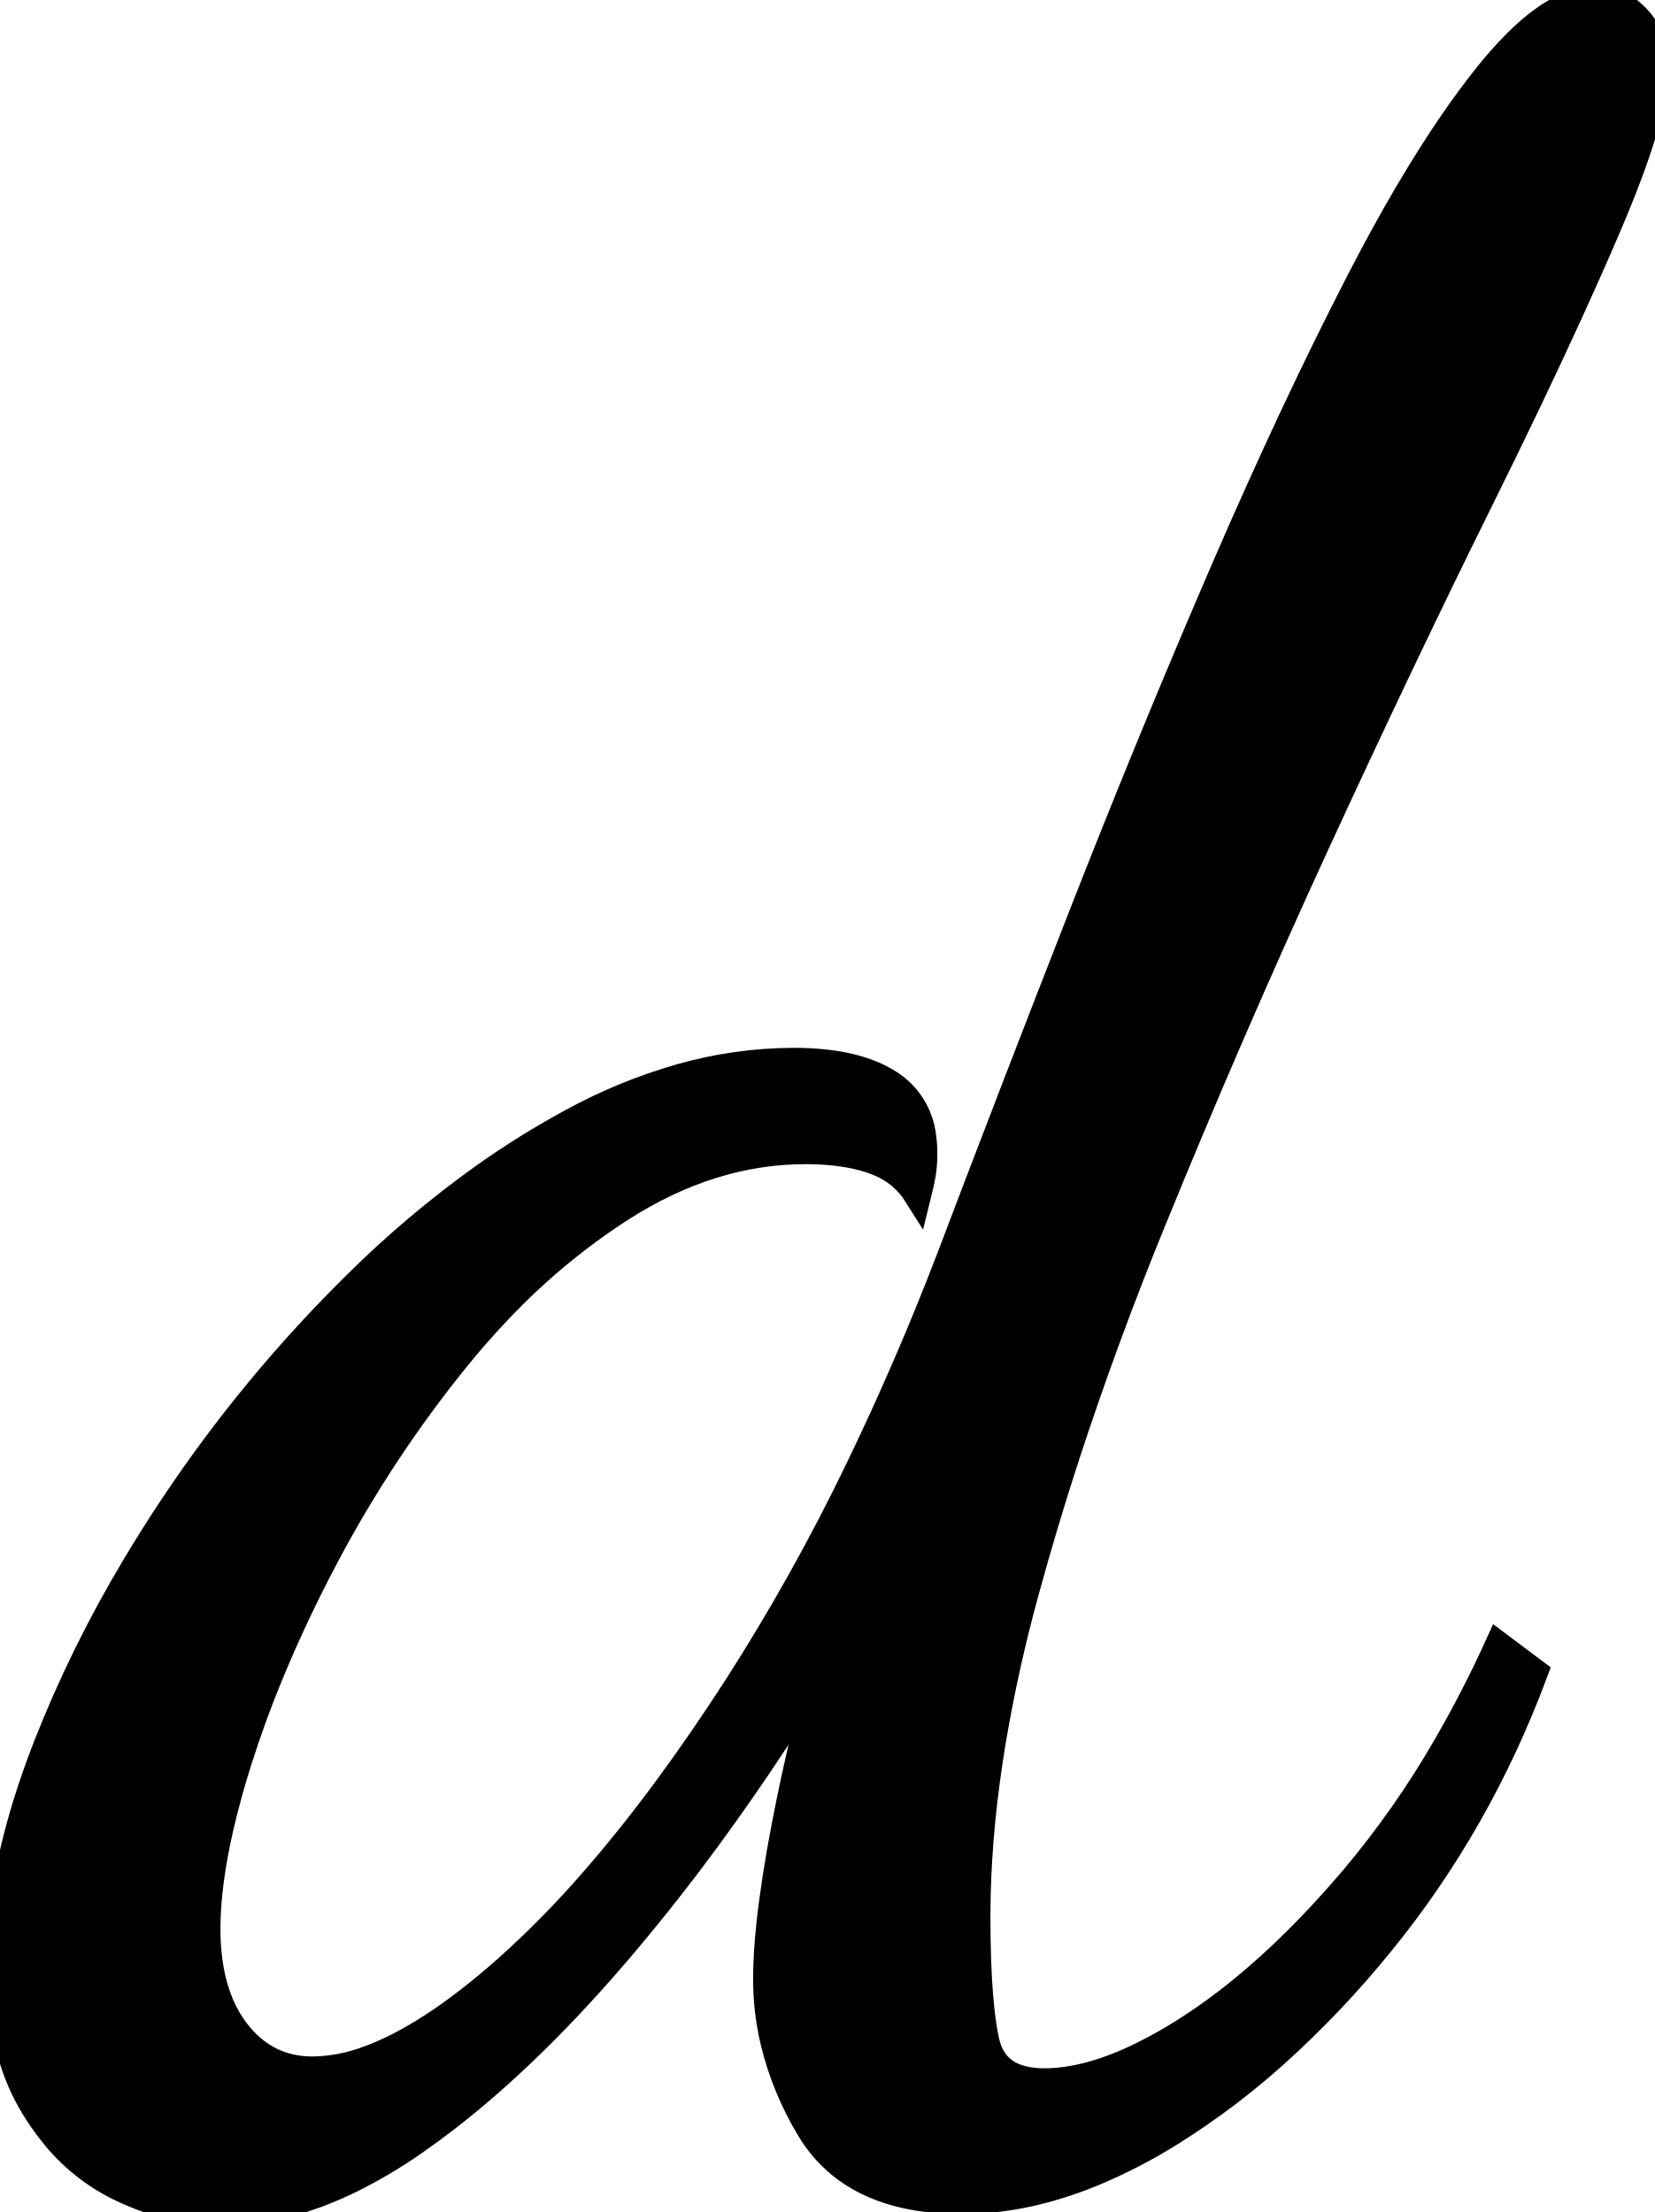
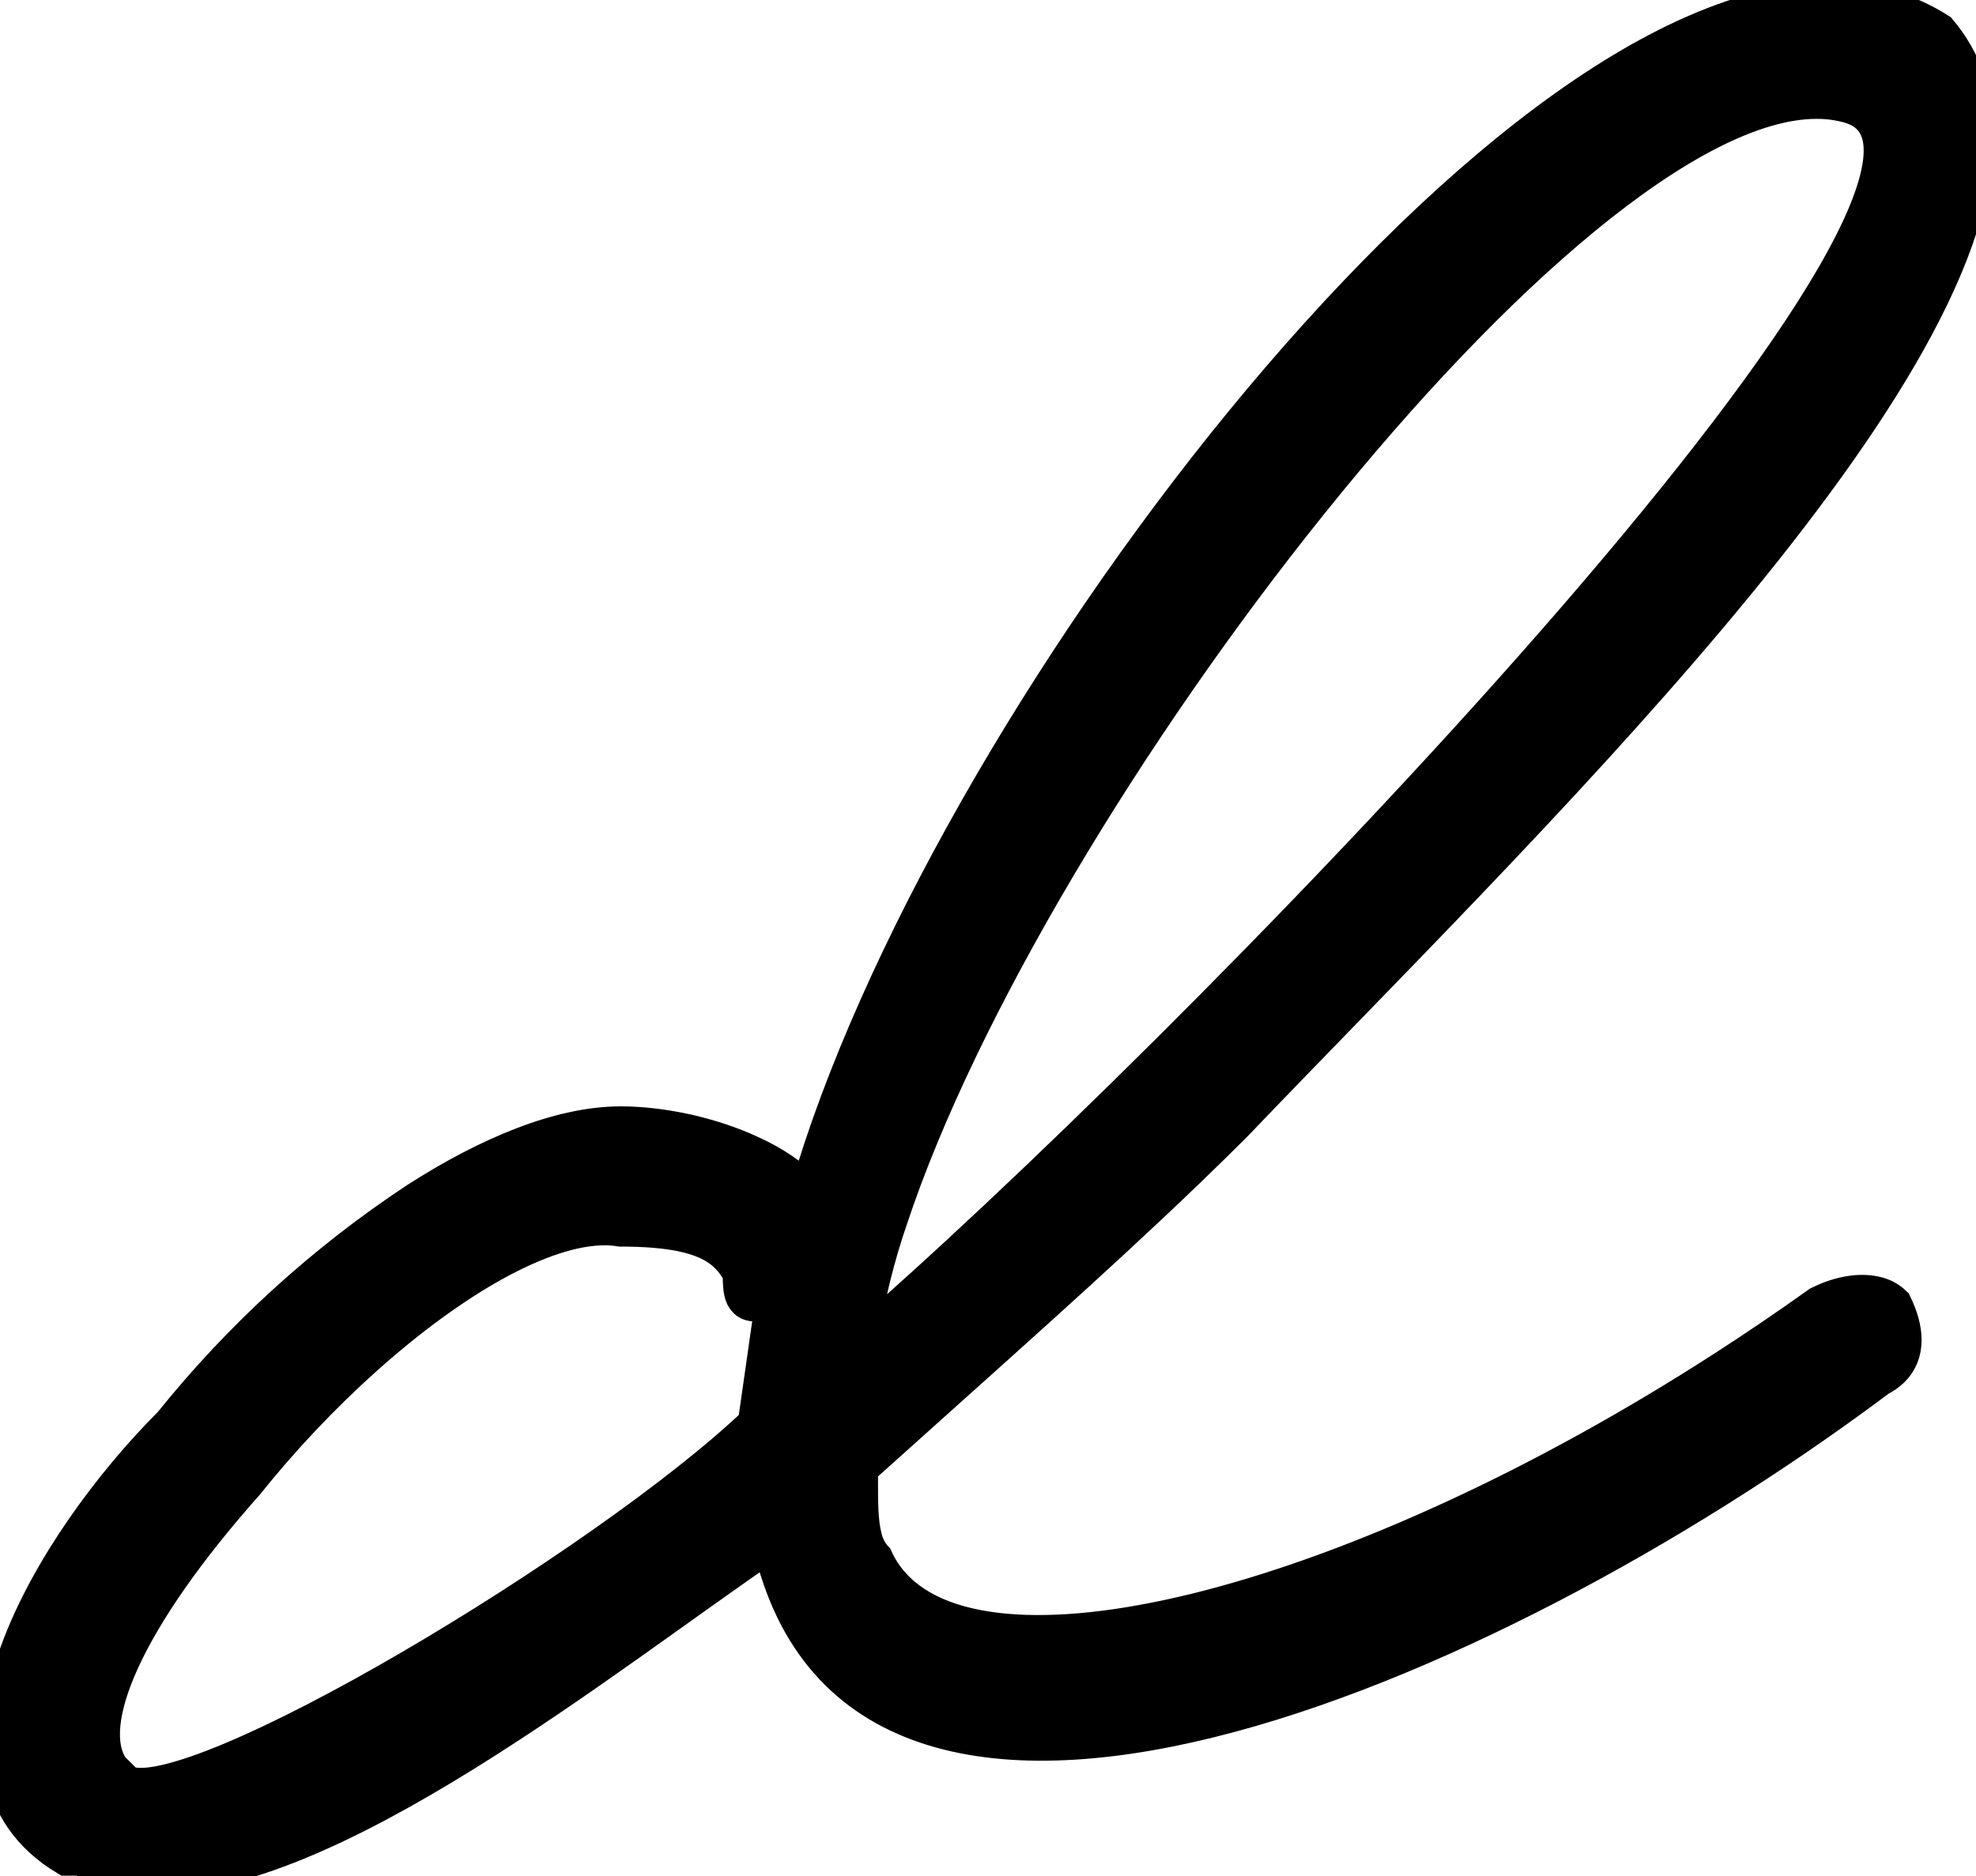
- <svg xmlns="http://www.w3.org/2000/svg" width="56.1" height="75" viewBox="0 0 56.1 75">
+ <svg xmlns="http://www.w3.org/2000/svg" width="52.758" height="50.088" viewBox="0 0 52.758 50.088">
  <g id="svgGroup" stroke-linecap="round" fill-rule="evenodd" font-size="9pt" stroke="#000" stroke-width="0.25mm" fill="#000" style="stroke:#000;stroke-width:0.25mm;fill:#000">
-     <path d="M 50.8 55.8 L 52 56.7 Q 50.1 61.8 46.8 65.85 A 33.02 33.02 0 0 1 43.222 69.624 A 25.676 25.676 0 0 1 39.75 72.25 A 17.904 17.904 0 0 1 36.987 73.682 Q 34.725 74.6 32.6 74.6 A 8.692 8.692 0 0 1 30.697 74.406 Q 29.526 74.143 28.682 73.523 A 4.574 4.574 0 0 1 27.45 72.15 A 10.455 10.455 0 0 1 26.249 69.227 A 9.21 9.21 0 0 1 26 67.1 A 15.445 15.445 0 0 1 26.049 65.93 Q 26.149 64.618 26.455 62.853 A 52.643 52.643 0 0 1 26.5 62.6 Q 27 59.8 27.9 56.4 A 77.331 77.331 0 0 1 23.311 63.191 A 66.067 66.067 0 0 1 21.1 65.95 Q 18.068 69.53 15.142 71.797 A 26.353 26.353 0 0 1 14.05 72.6 A 16.321 16.321 0 0 1 11.719 73.966 Q 10.354 74.612 9.047 74.855 A 8.474 8.474 0 0 1 7.5 75 A 7.361 7.361 0 0 1 5.139 74.598 A 9.263 9.263 0 0 1 4.05 74.15 A 6.565 6.565 0 0 1 1.783 72.31 A 8.468 8.468 0 0 1 1.15 71.4 Q 0.126 69.708 0.014 67.222 A 13.825 13.825 0 0 1 0 66.6 A 16.265 16.265 0 0 1 0.329 63.445 Q 0.626 61.943 1.192 60.306 A 30.352 30.352 0 0 1 1.6 59.2 A 41.09 41.09 0 0 1 4.6 53.11 A 48.097 48.097 0 0 1 5.9 51.05 Q 8.6 47 12.1 43.55 A 35.024 35.024 0 0 1 16.362 39.947 A 28.885 28.885 0 0 1 19.4 38.05 A 17.989 17.989 0 0 1 23.058 36.545 A 14.115 14.115 0 0 1 26.9 36 Q 29 36 30.15 36.75 A 2.452 2.452 0 0 1 31.258 38.519 A 3.84 3.84 0 0 1 31.3 39.1 A 5.414 5.414 0 0 1 31.291 39.429 Q 31.281 39.58 31.263 39.713 A 2.995 2.995 0 0 1 31.25 39.8 Q 31.2 40.1 31.1 40.5 A 2.757 2.757 0 0 0 29.781 39.401 A 3.453 3.453 0 0 0 29.65 39.35 Q 28.876 39.065 27.803 39.012 A 10.238 10.238 0 0 0 27.3 39 Q 24.1 39 21.05 40.95 A 22.456 22.456 0 0 0 16.924 44.373 A 26.99 26.99 0 0 0 15.45 46.05 Q 12.9 49.2 11 52.8 A 45.934 45.934 0 0 0 9.131 56.771 A 36.774 36.774 0 0 0 8.05 59.75 A 29.379 29.379 0 0 0 7.452 61.929 Q 7 63.891 7 65.4 A 7.868 7.868 0 0 0 7.118 66.806 Q 7.344 68.047 8 68.9 Q 8.996 70.194 10.586 70.2 A 3.928 3.928 0 0 0 10.6 70.2 A 5.577 5.577 0 0 0 12.496 69.834 Q 14.563 69.084 17.15 66.8 A 32.998 32.998 0 0 0 20.181 63.717 Q 22.563 60.978 25 57.2 A 69.921 69.921 0 0 0 29.136 49.791 A 92.7 92.7 0 0 0 32.2 42.7 Q 34.4 36.9 36.75 30.9 A 362.956 362.956 0 0 1 40.901 20.745 A 329.715 329.715 0 0 1 41.5 19.35 Q 43.9 13.8 46.15 9.45 Q 47.769 6.319 49.285 4.121 A 26.687 26.687 0 0 1 50.45 2.55 A 13.346 13.346 0 0 1 51.386 1.495 Q 52.875 0 54.1 0 A 1.801 1.801 0 0 1 55.347 0.498 A 2.481 2.481 0 0 1 55.5 0.65 A 2.24 2.24 0 0 1 56.078 1.934 A 3.03 3.03 0 0 1 56.1 2.3 Q 56.1 3.784 54.681 7.204 A 51.833 51.833 0 0 1 54.45 7.75 Q 53.316 10.397 51.709 13.753 A 267.949 267.949 0 0 1 50.15 16.95 Q 47.5 22.3 44.6 28.6 Q 41.7 34.9 39.05 41.4 A 117.204 117.204 0 0 0 36.128 49.349 A 98.956 98.956 0 0 0 34.75 53.95 A 51.358 51.358 0 0 0 33.622 59.043 Q 33.165 61.794 33.108 64.292 A 30.986 30.986 0 0 0 33.1 65 A 41.959 41.959 0 0 0 33.124 66.464 Q 33.17 67.788 33.307 68.689 A 8.73 8.73 0 0 0 33.4 69.2 Q 33.7 70.6 35.4 70.6 Q 36.875 70.6 38.694 69.713 A 15.765 15.765 0 0 0 40.3 68.8 Q 42.821 67.179 45.342 64.343 A 37.102 37.102 0 0 0 45.9 63.7 A 30.908 30.908 0 0 0 49.053 59.195 A 39.266 39.266 0 0 0 50.8 55.8 Z" vector-effect="non-scaling-stroke" />
+     <path d="M 22.97 39.618 L 22.97 39.218 C 26.392 36.138 29.229 33.644 31.73 31.234 A 92.953 92.953 0 0 0 32.97 30.018 A 231.747 231.747 0 0 1 33.02 29.966 C 40.455 22.19 52.757 10.421 52.757 3.628 A 4.155 4.155 0 0 0 51.77 0.818 A 5.225 5.225 0 0 0 48.887 0.001 C 39.835 0.001 25.156 19.446 21.57 31.818 A 5.269 5.269 0 0 0 20.103 30.821 C 19.193 30.389 18.147 30.132 17.215 30.048 A 7.261 7.261 0 0 0 16.57 30.018 C 14.97 30.018 13.054 30.808 11.138 32.037 A 28.678 28.678 0 0 0 4.57 38.018 C 1.37 41.218 -2.23 47.218 1.77 49.618 L 2.17 49.618 A 4.044 4.044 0 0 0 3.964 50.084 C 8.7 50.278 16.178 44.205 20.57 41.218 C 22.959 51.767 39.609 44.687 50.02 36.931 A 58.948 58.948 0 0 0 50.17 36.818 A 1.352 1.352 0 0 0 50.509 36.583 C 50.958 36.149 50.903 35.486 50.572 34.822 A 3.303 3.303 0 0 0 50.57 34.818 A 0.995 0.995 0 0 0 50.119 34.568 C 49.738 34.465 49.245 34.522 48.741 34.739 A 3.267 3.267 0 0 0 48.57 34.818 A 64.726 64.726 0 0 1 46.072 36.516 C 36.317 42.818 26.561 45.361 23.831 42.323 A 2.752 2.752 0 0 1 23.37 41.618 A 1.213 1.213 0 0 1 23.075 41.051 C 22.97 40.643 22.97 40.131 22.97 39.618 Z M 22.97 35.818 A 82.295 82.295 0 0 0 23.709 35.172 C 32.995 26.956 54.82 4.375 49.37 2.818 A 3.15 3.15 0 0 0 48.502 2.702 C 41.724 2.702 27.486 21.371 23.78 32.502 A 18.288 18.288 0 0 0 22.97 35.818 Z M 3.37 47.618 L 2.97 47.218 C 2.17 46.018 3.37 43.218 6.57 39.618 A 28.145 28.145 0 0 1 9.739 36.264 C 12.059 34.187 14.471 32.784 16.142 32.784 A 2.602 2.602 0 0 1 16.57 32.818 A 11.063 11.063 0 0 1 17.48 32.852 C 18.828 32.964 19.437 33.353 19.77 34.018 A 2.936 2.936 0 0 0 19.789 34.431 C 19.818 34.63 19.894 34.782 20.092 34.812 A 0.507 0.507 0 0 0 20.17 34.818 L 20.57 34.818 L 20.57 35.218 L 20.17 38.018 C 16.17 41.818 5.17 48.418 3.37 47.618 Z" vector-effect="non-scaling-stroke" />
  </g>
</svg>
